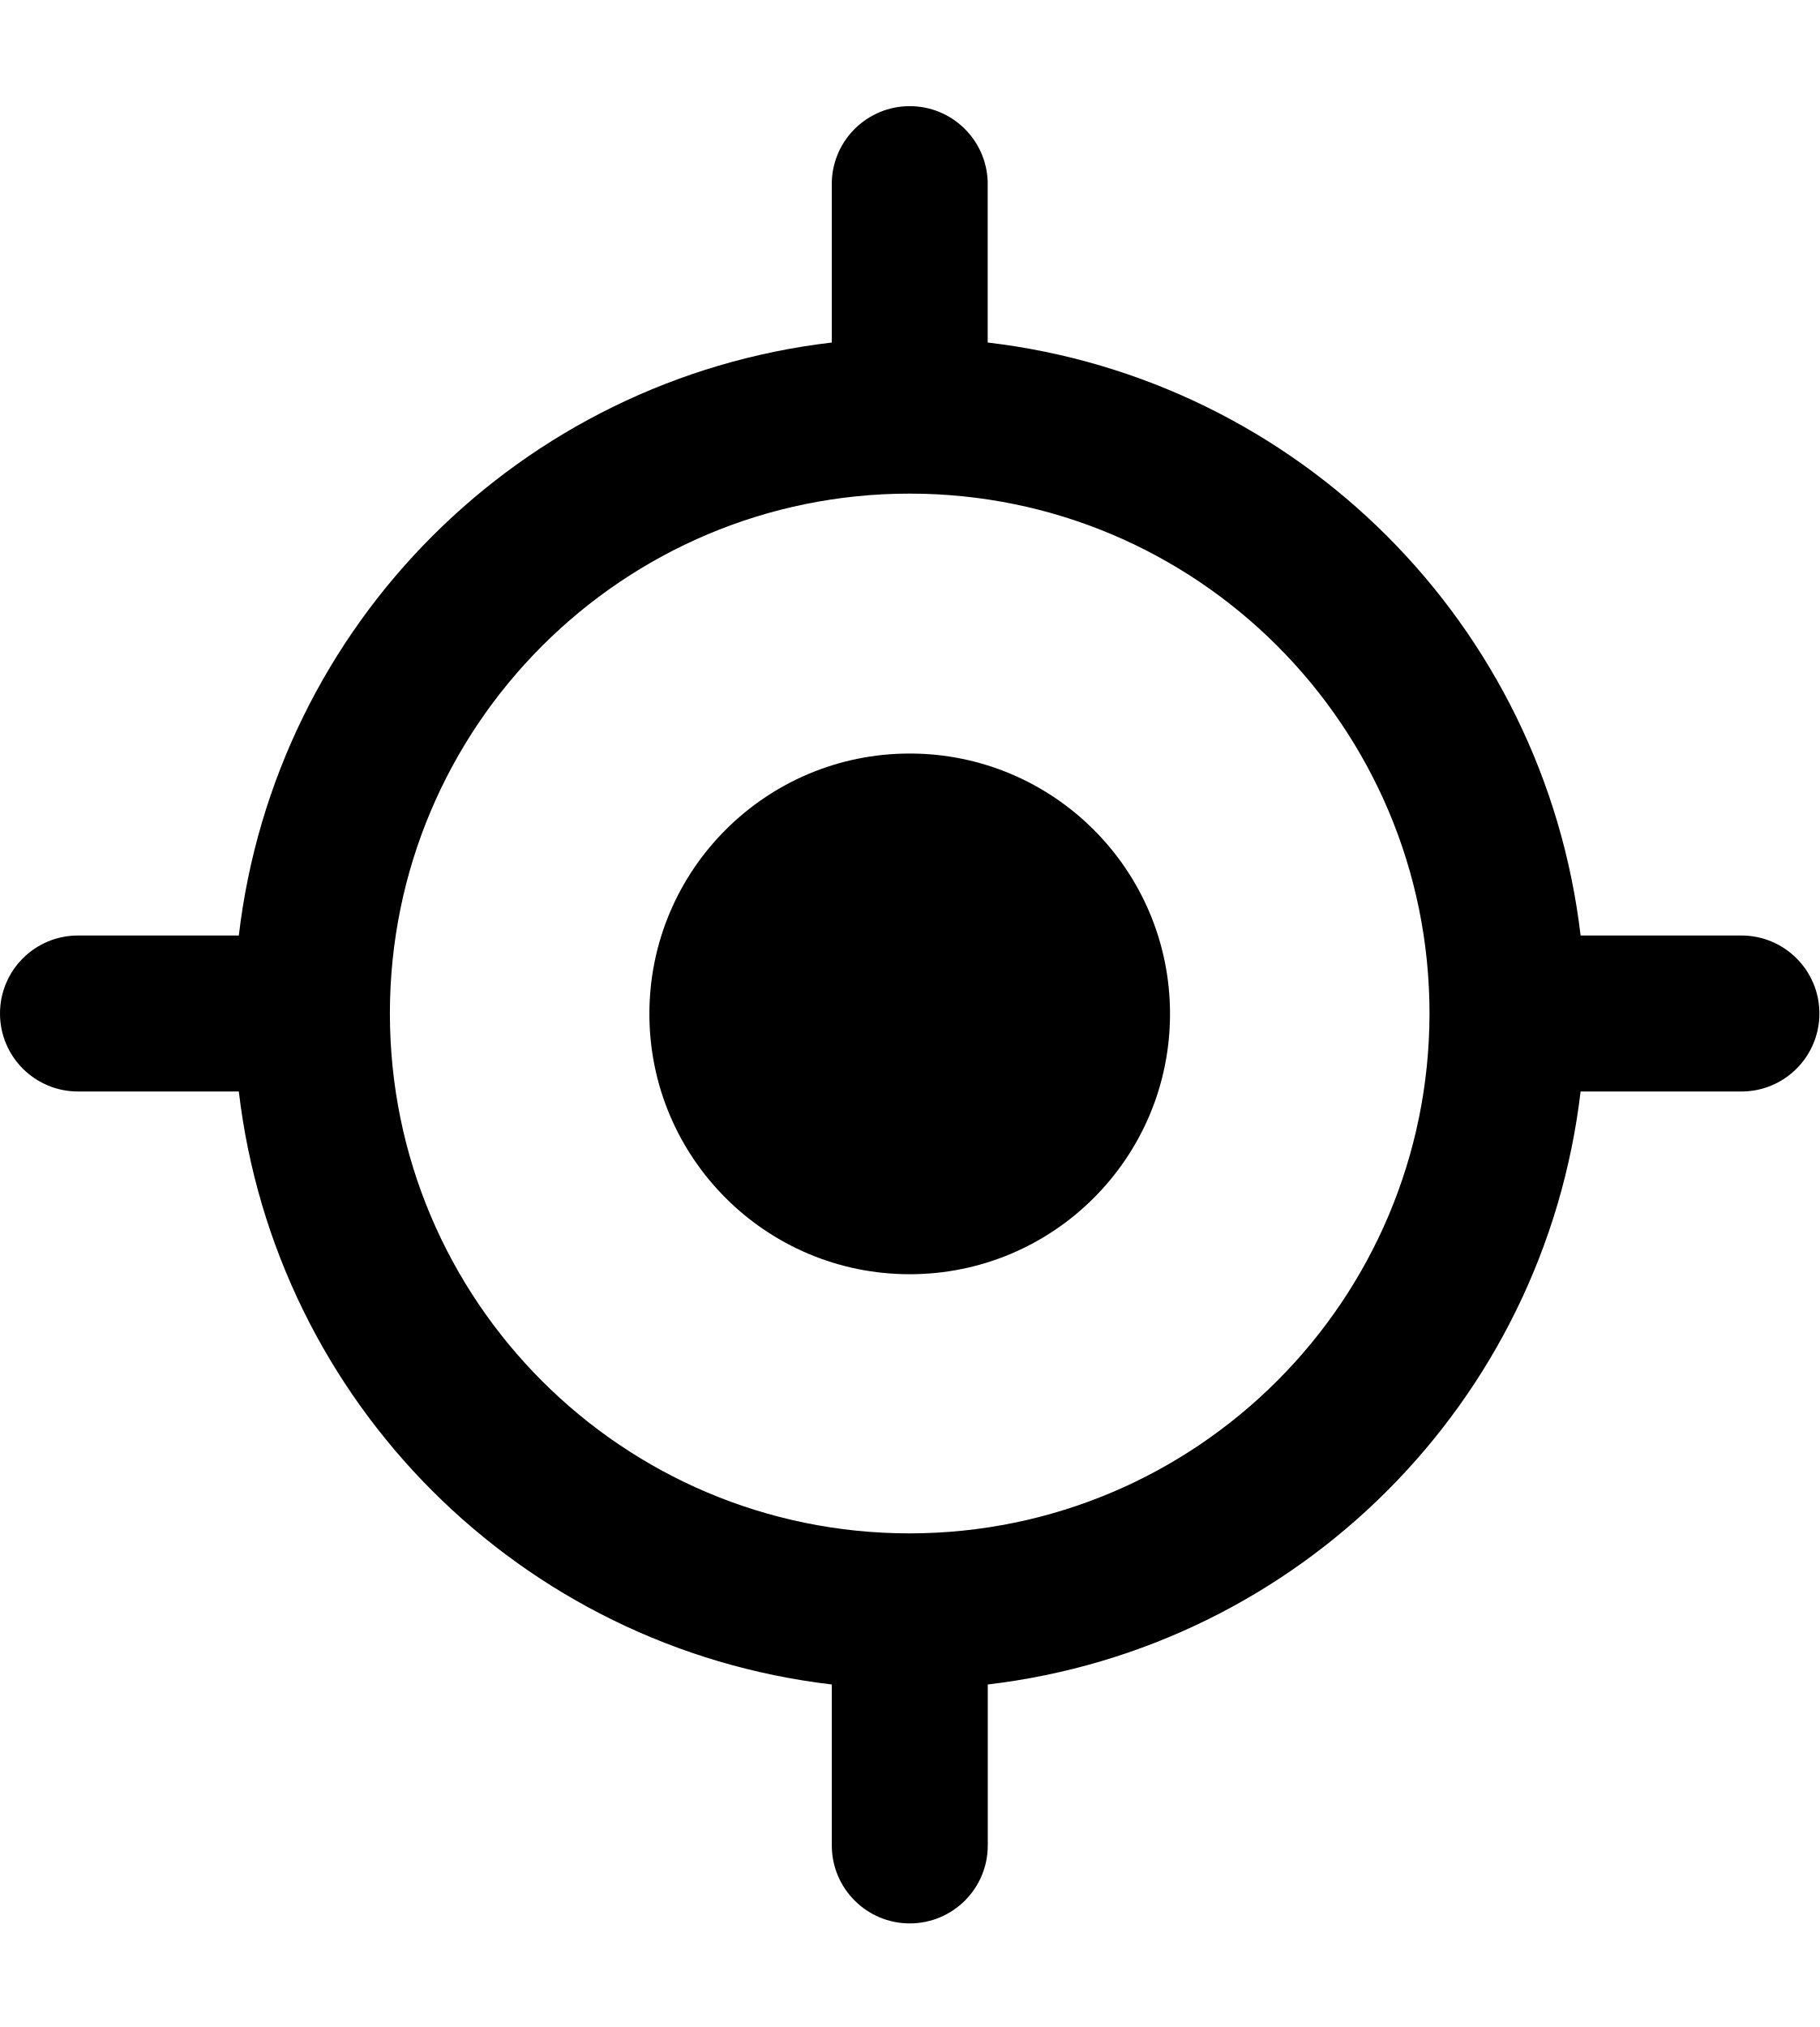
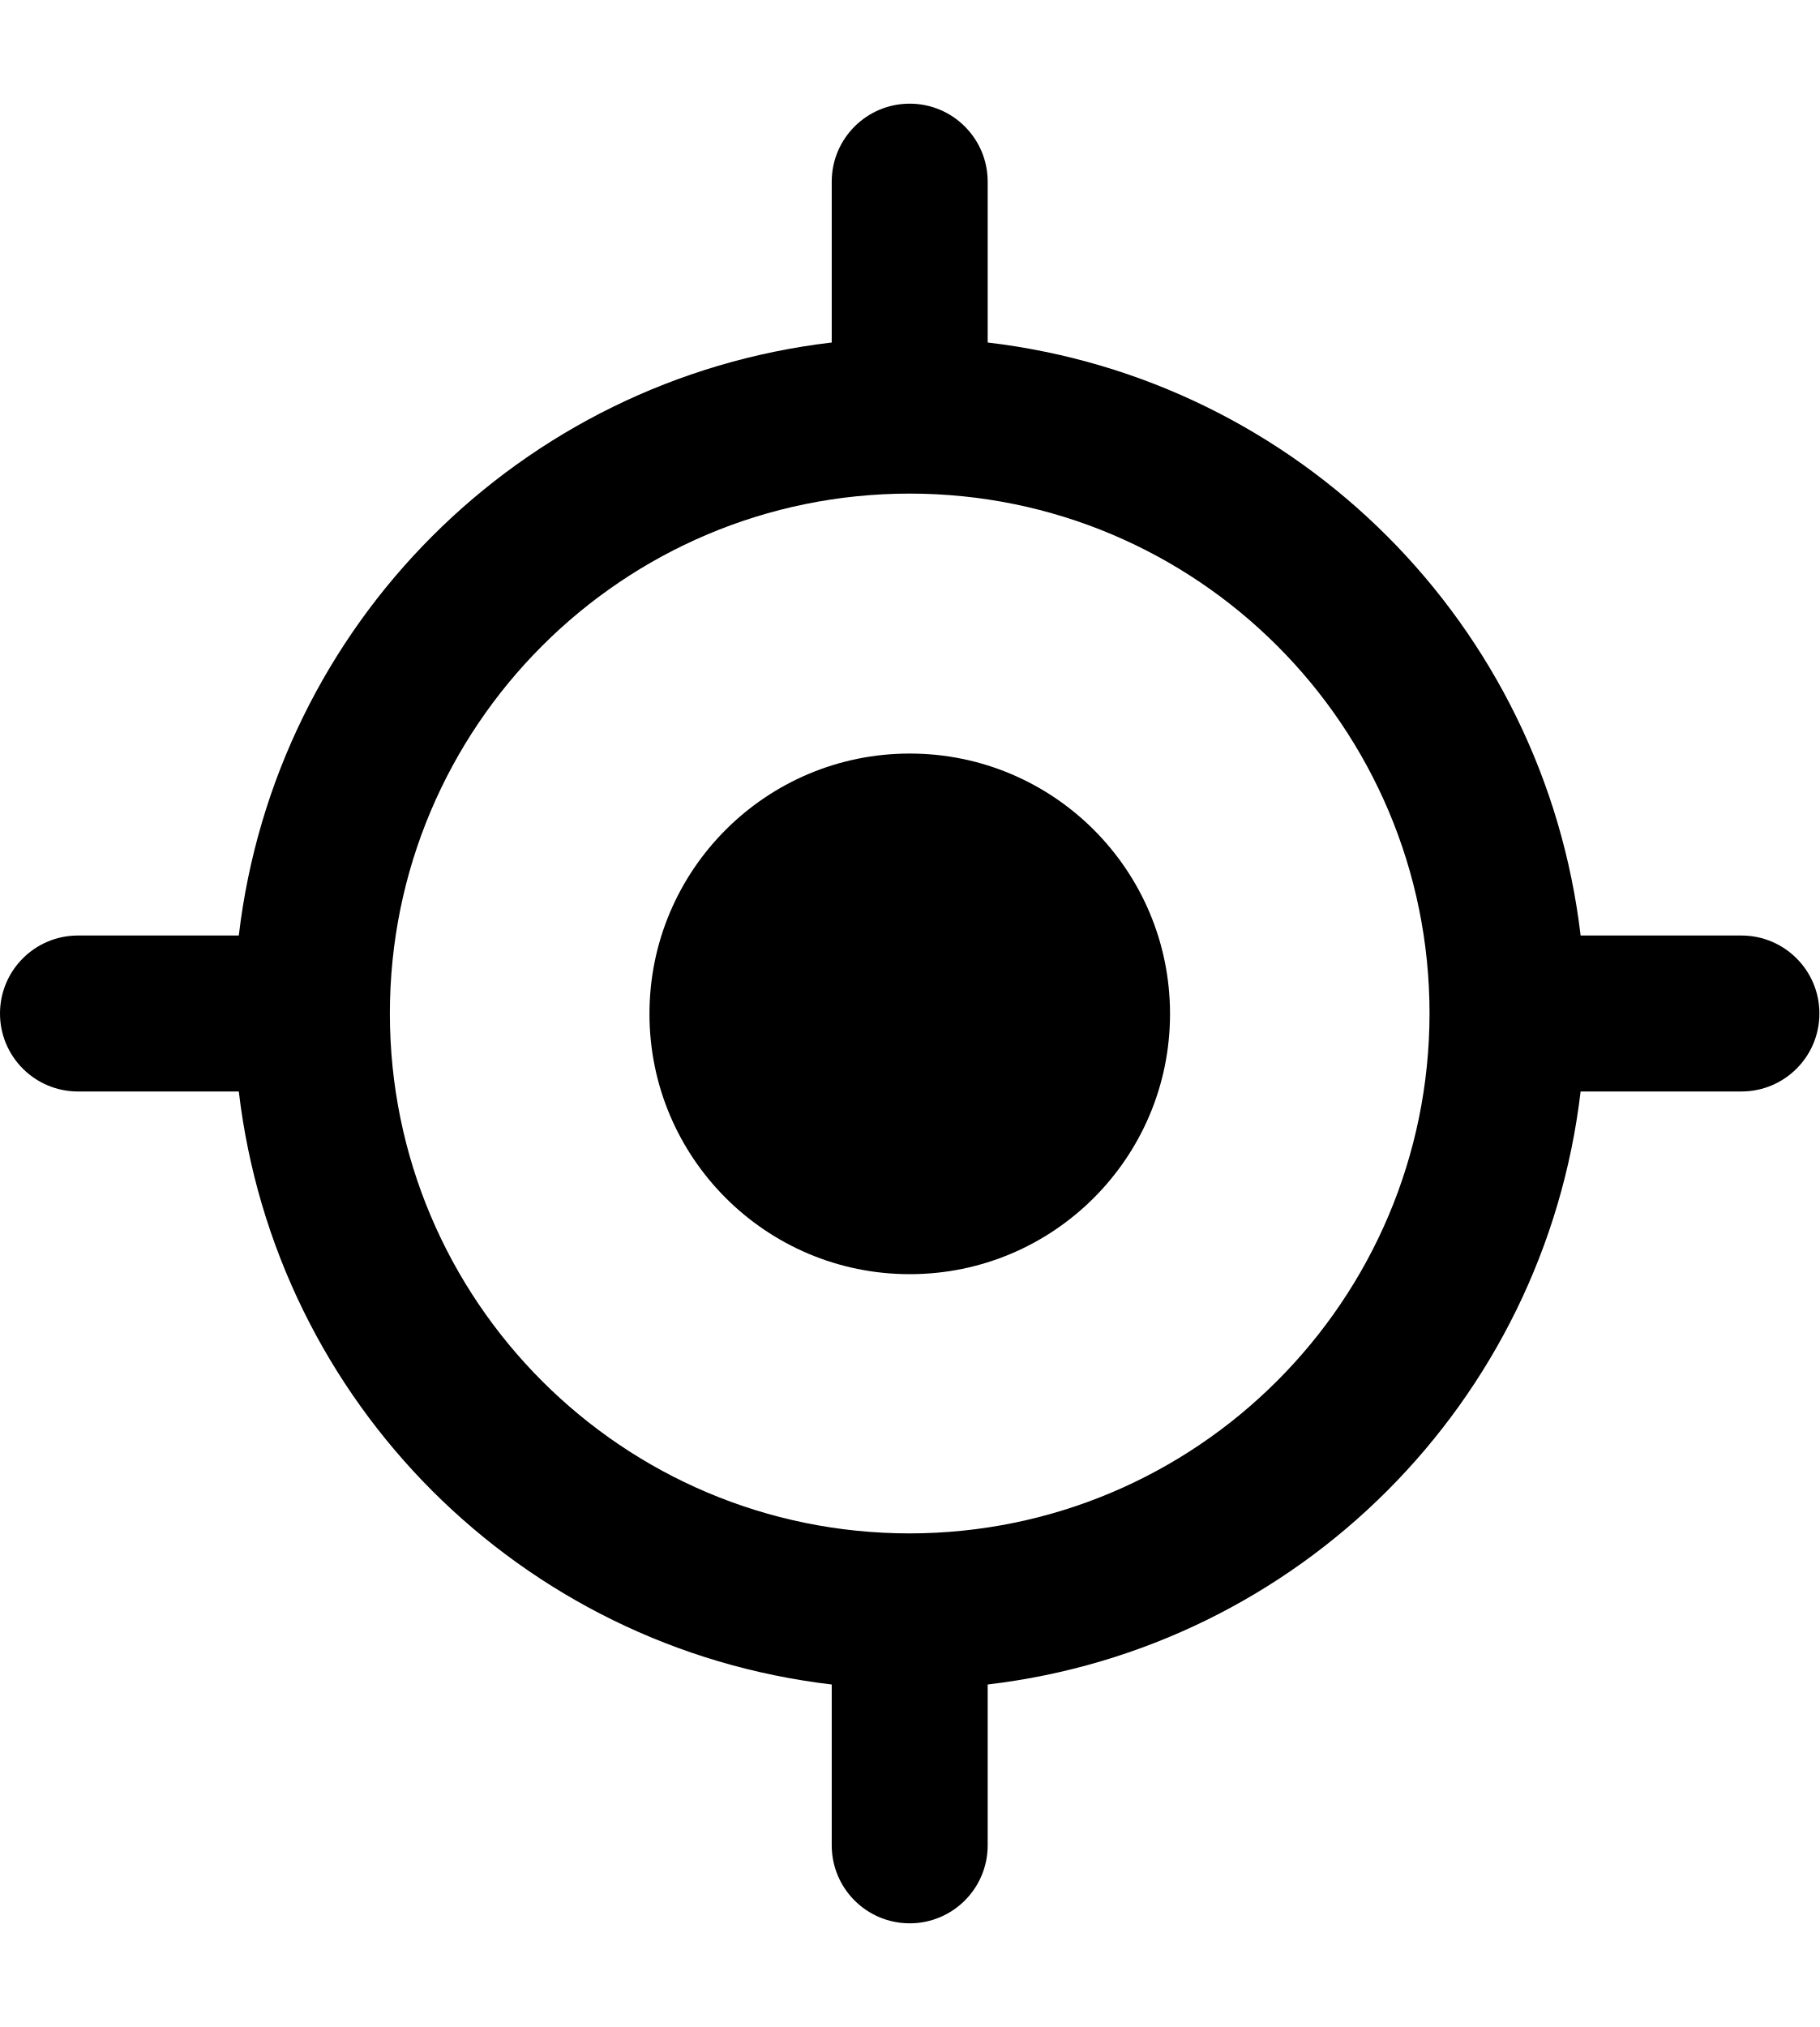
- <svg xmlns="http://www.w3.org/2000/svg" id="ds44-icons" viewBox="0 0 430.9 480">
+ <svg xmlns="http://www.w3.org/2000/svg" id="ds44-icons" width="430.9" height="480" viewBox="0 0 430.9 480">
  <g id="position">
-     <path d="M215.46,178.44a61.65,61.65,0,1,0,61.64,61.65A61.65,61.65,0,0,0,215.46,178.44Z" />
-     <path d="M412.43,221.53H374.34A160.24,160.24,0,0,0,233.92,81.11V43A18.47,18.47,0,0,0,197,43V81.11A160.24,160.24,0,0,0,56.56,221.53H18.47a18.47,18.47,0,0,0,0,36.94H56.56A160.24,160.24,0,0,0,197,398.89V437a18.47,18.47,0,0,0,36.94,0V398.89A160.24,160.24,0,0,0,374.34,258.47h38.09a18.47,18.47,0,0,0,0-36.94Zm-197,141.58A123.11,123.11,0,1,1,338.56,240,123.25,123.25,0,0,1,215.45,363.11Z" />
+     <path d="M215.462,178.443a61.643,61.643,0,1,0,61.641,61.643A61.644,61.644,0,0,0,215.462,178.443Z" />
+     <path d="M412.433,221.533H374.344A160.248,160.248,0,0,0,233.917,81.106V43.017a18.467,18.467,0,0,0-36.934,0V81.106A160.248,160.248,0,0,0,56.556,221.533H18.467a18.467,18.467,0,1,0,0,36.934H56.556A160.248,160.248,0,0,0,196.983,398.894v38.088a18.467,18.467,0,0,0,36.934,0V398.894A160.248,160.248,0,0,0,374.344,258.467h38.088a18.467,18.467,0,1,0,0-36.934ZM215.45,363.114A123.114,123.114,0,1,1,338.564,240,123.259,123.259,0,0,1,215.45,363.114Z" />
  </g>
</svg>
